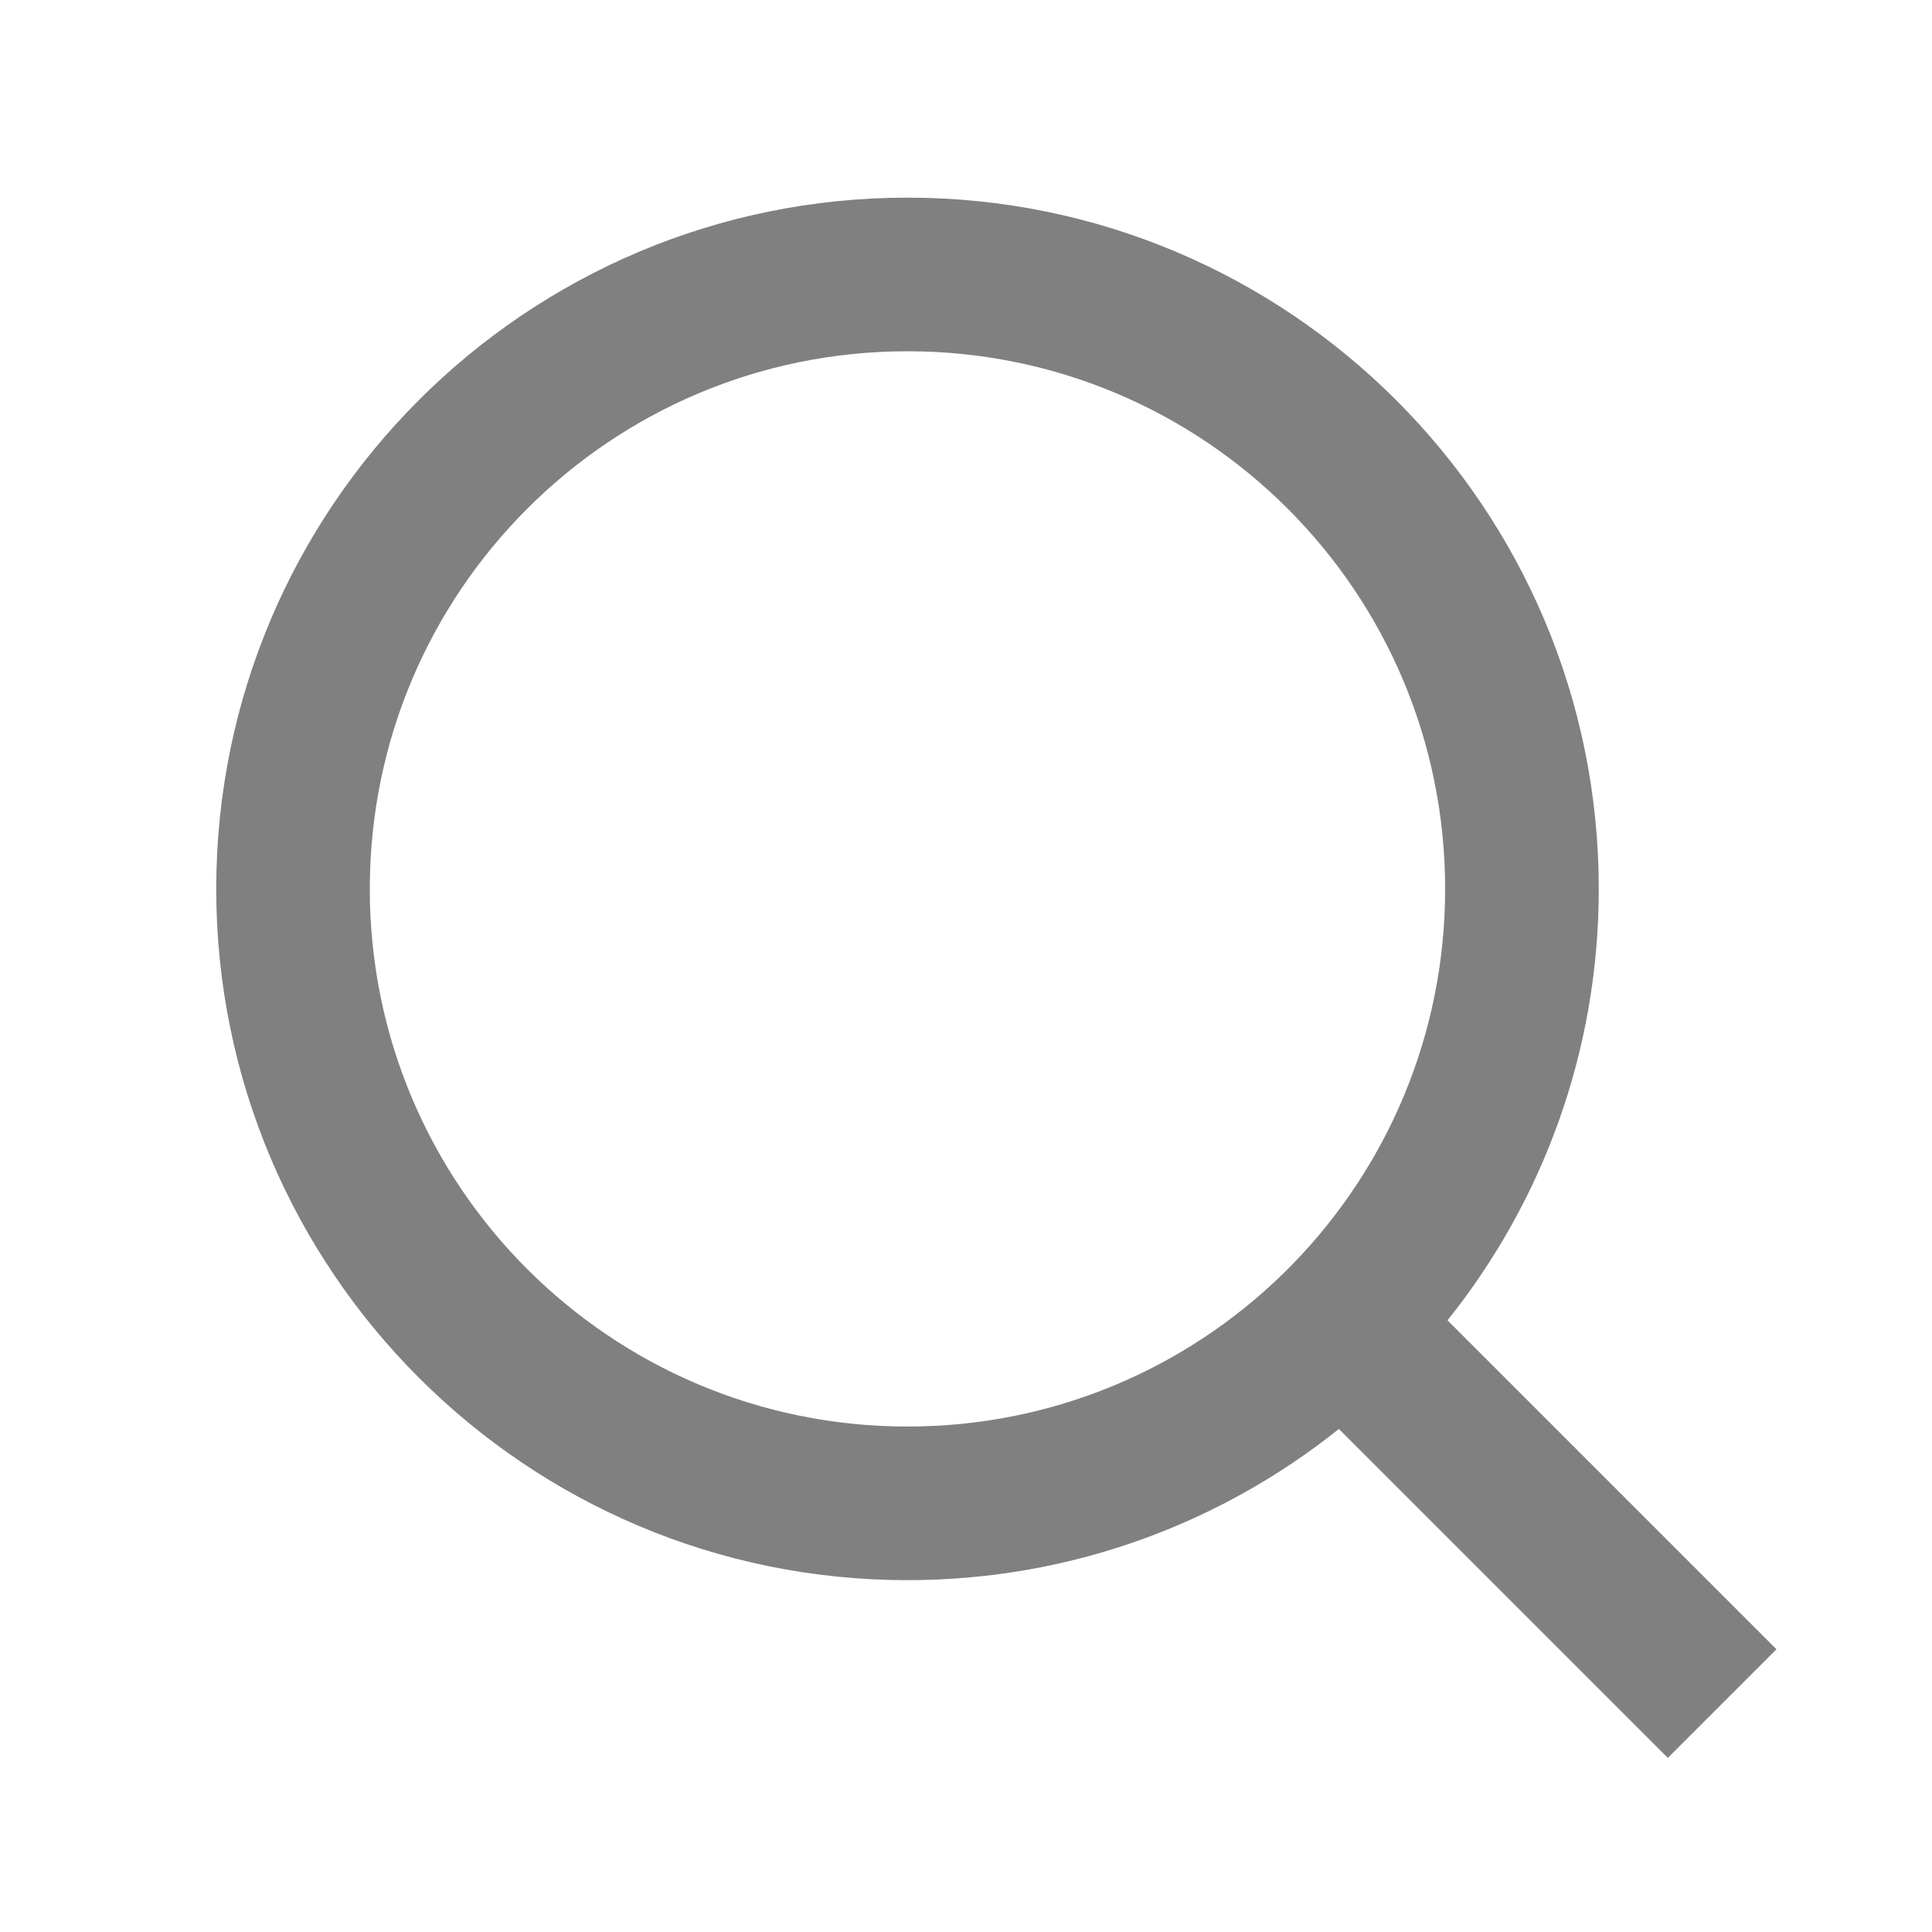
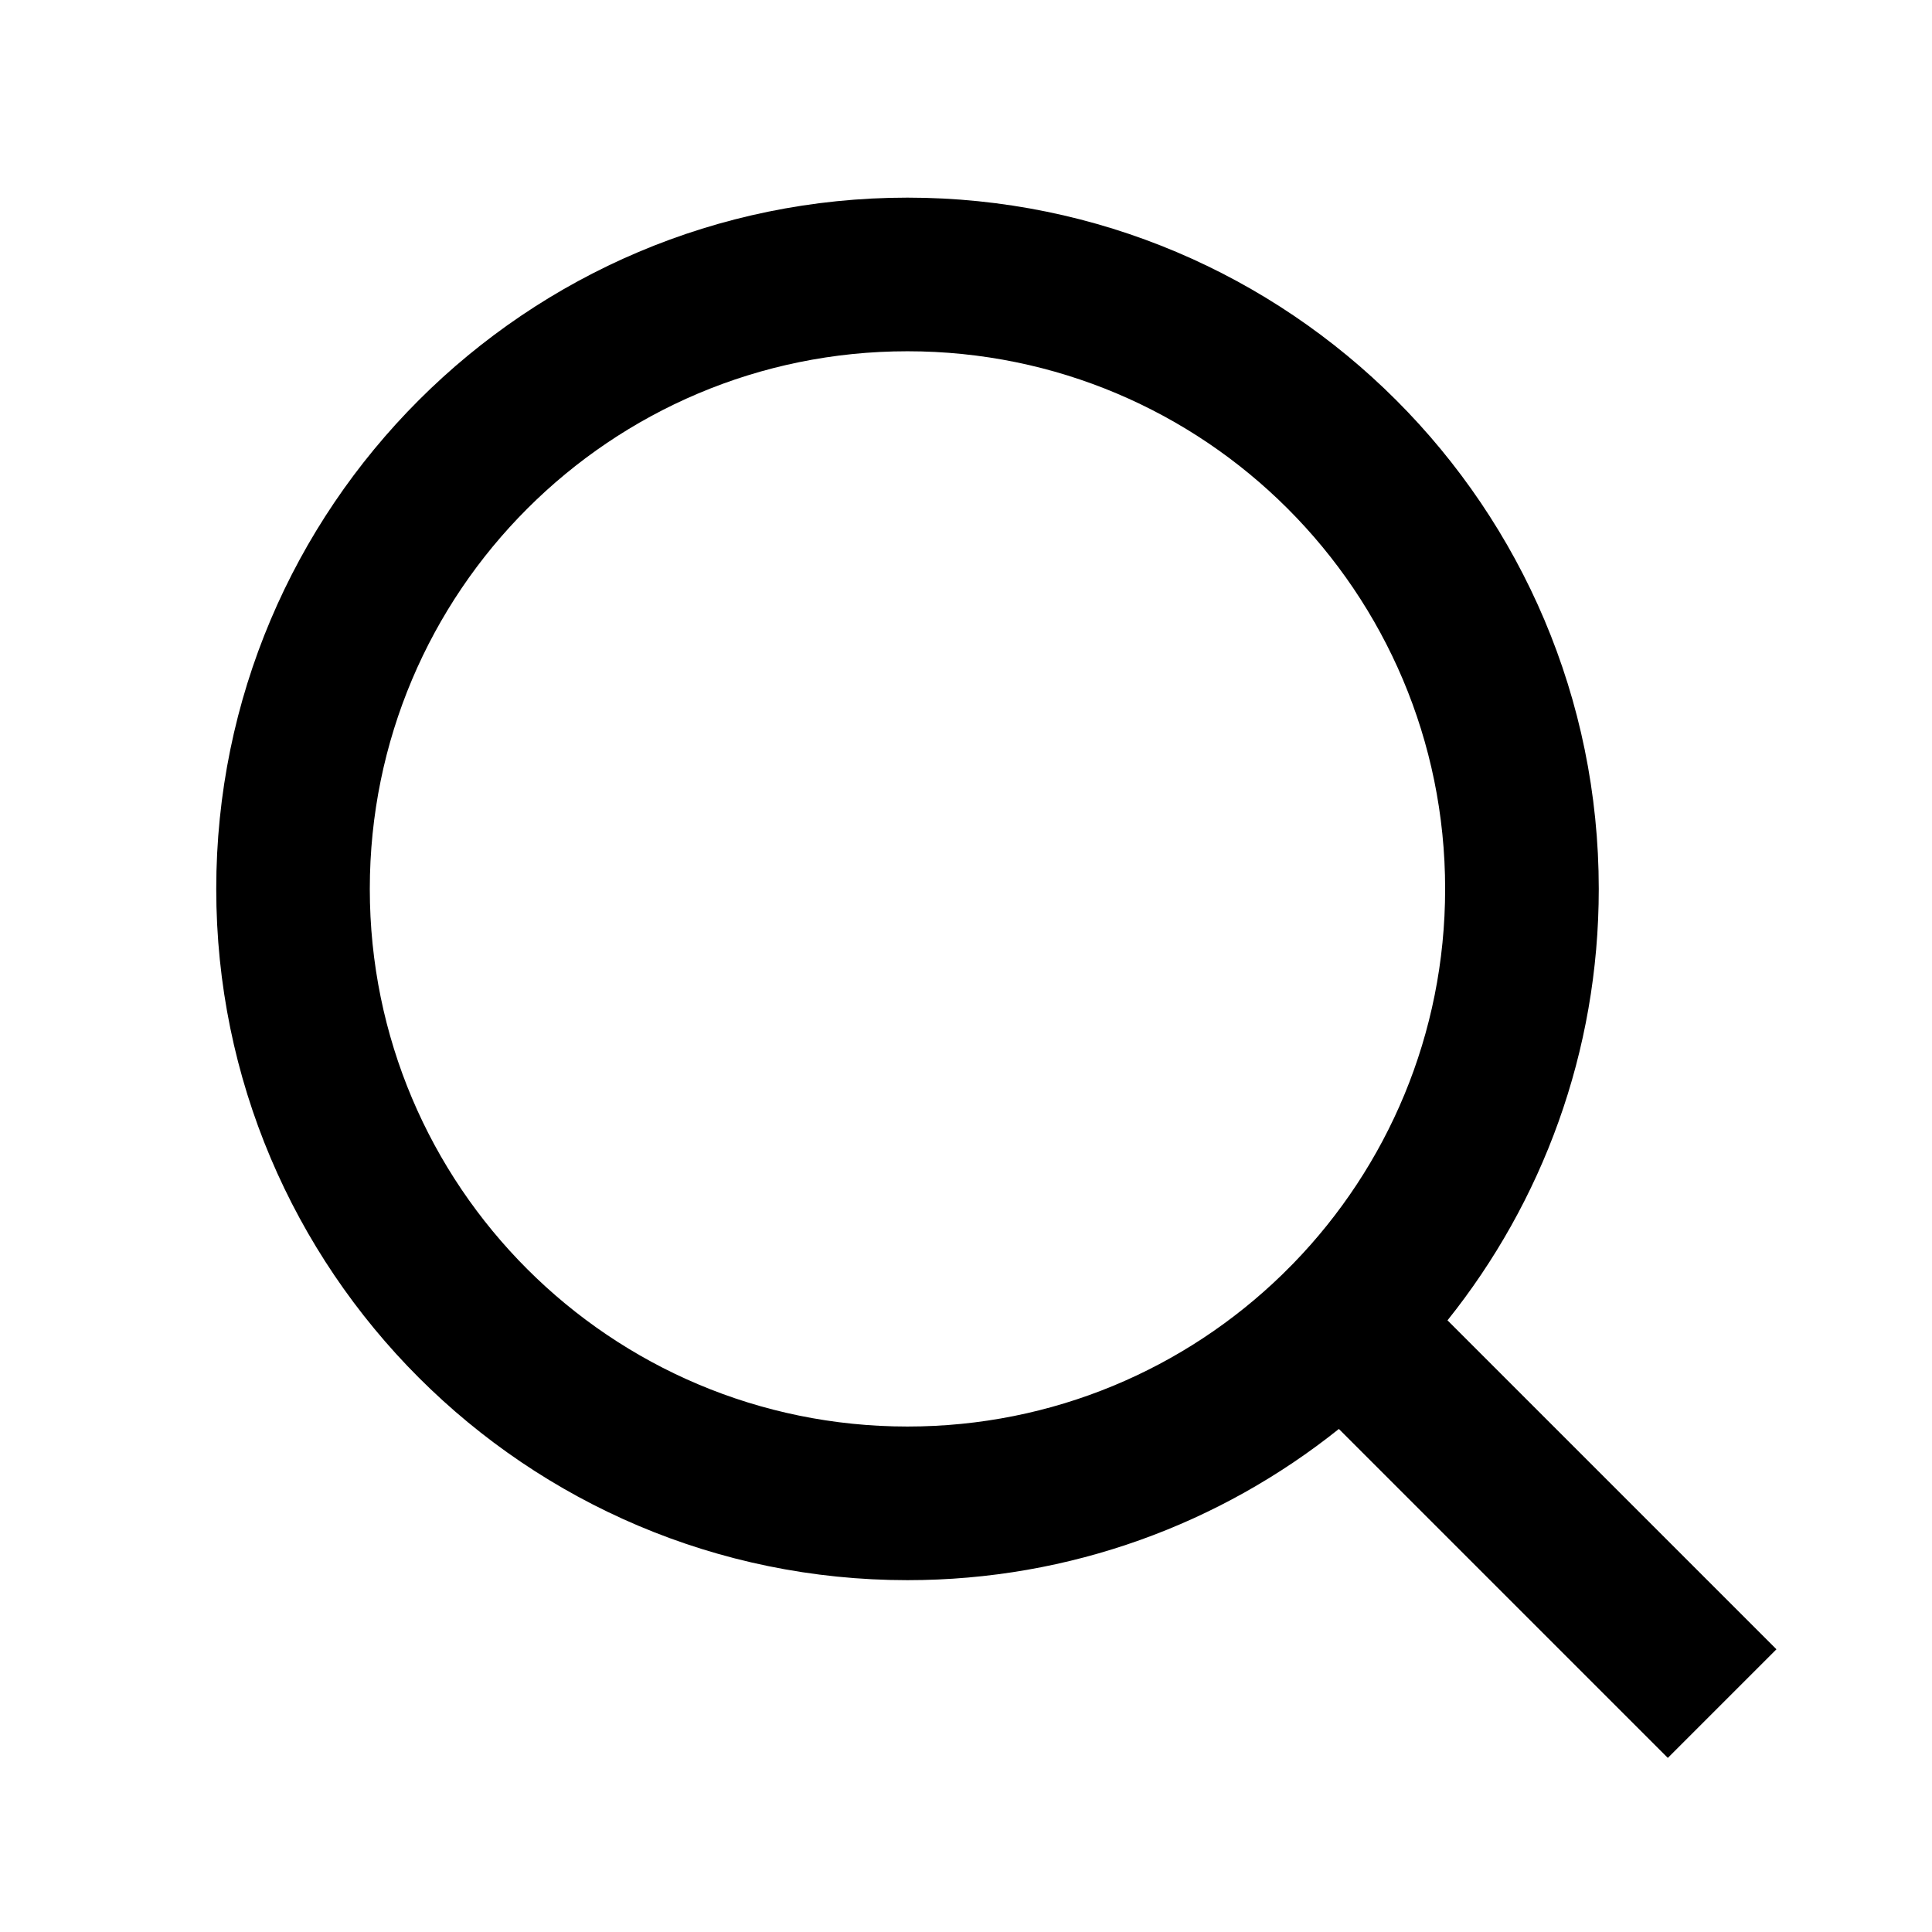
- <svg xmlns="http://www.w3.org/2000/svg" width="27" height="27" viewBox="0 0 27 27" fill="none">
+ <svg xmlns="http://www.w3.org/2000/svg" width="27" height="27" viewBox="0 0 27 27">
  <g id="Icons">
-     <path id="Vector" d="M20.229 18.452L24.826 23.049L23.308 24.567L18.711 19.97C17.058 21.292 14.962 22.083 12.682 22.083C7.35 22.083 3.022 17.755 3.022 12.423C3.022 7.09 7.35 2.762 12.682 2.762C18.015 2.762 22.343 7.09 22.343 12.423C22.343 14.703 21.552 16.799 20.229 18.452ZM18.076 17.655C19.388 16.303 20.196 14.457 20.196 12.423C20.196 8.271 16.834 4.909 12.682 4.909C8.531 4.909 5.168 8.271 5.168 12.423C5.168 16.574 8.531 19.936 12.682 19.936C14.717 19.936 16.562 19.129 17.915 17.816L18.076 17.655Z" fill="#808080" />
+     <path id="Vector" d="M20.229 18.452L24.826 23.049L23.308 24.567L18.711 19.97C17.058 21.292 14.962 22.083 12.682 22.083C7.35 22.083 3.022 17.755 3.022 12.423C3.022 7.09 7.35 2.762 12.682 2.762C18.015 2.762 22.343 7.09 22.343 12.423C22.343 14.703 21.552 16.799 20.229 18.452ZM18.076 17.655C19.388 16.303 20.196 14.457 20.196 12.423C20.196 8.271 16.834 4.909 12.682 4.909C8.531 4.909 5.168 8.271 5.168 12.423C5.168 16.574 8.531 19.936 12.682 19.936C14.717 19.936 16.562 19.129 17.915 17.816L18.076 17.655Z" />
  </g>
</svg>
